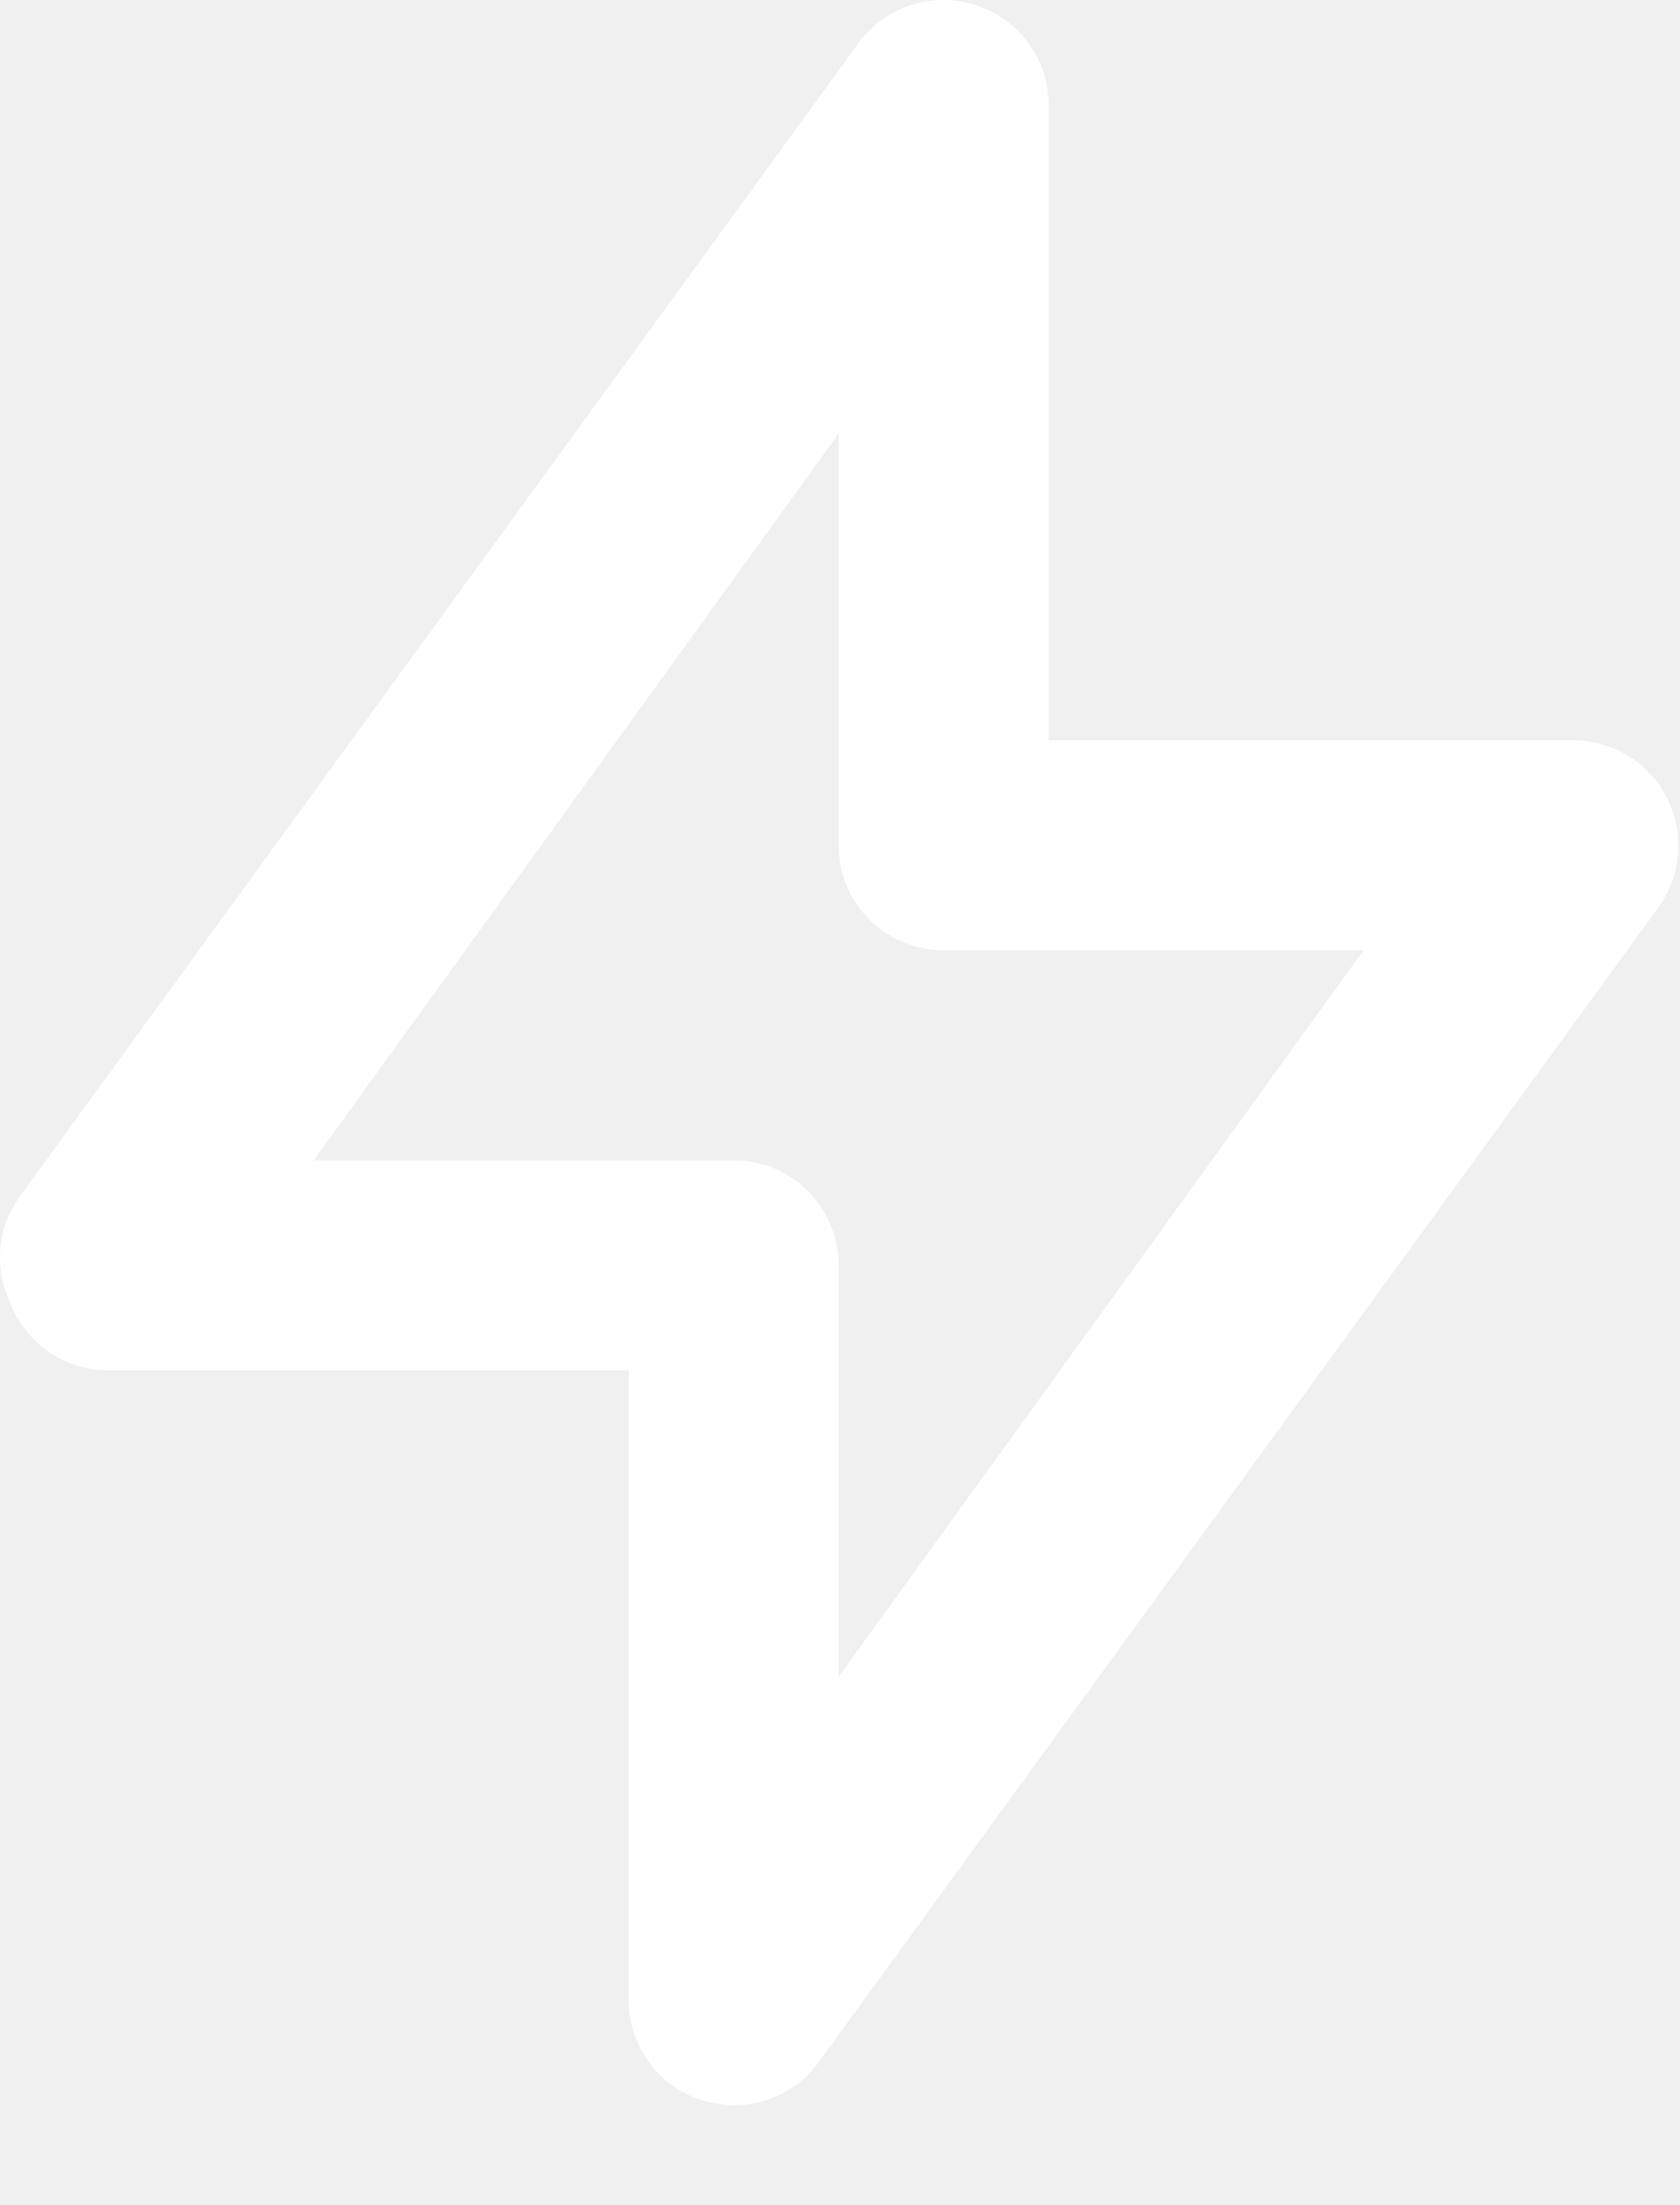
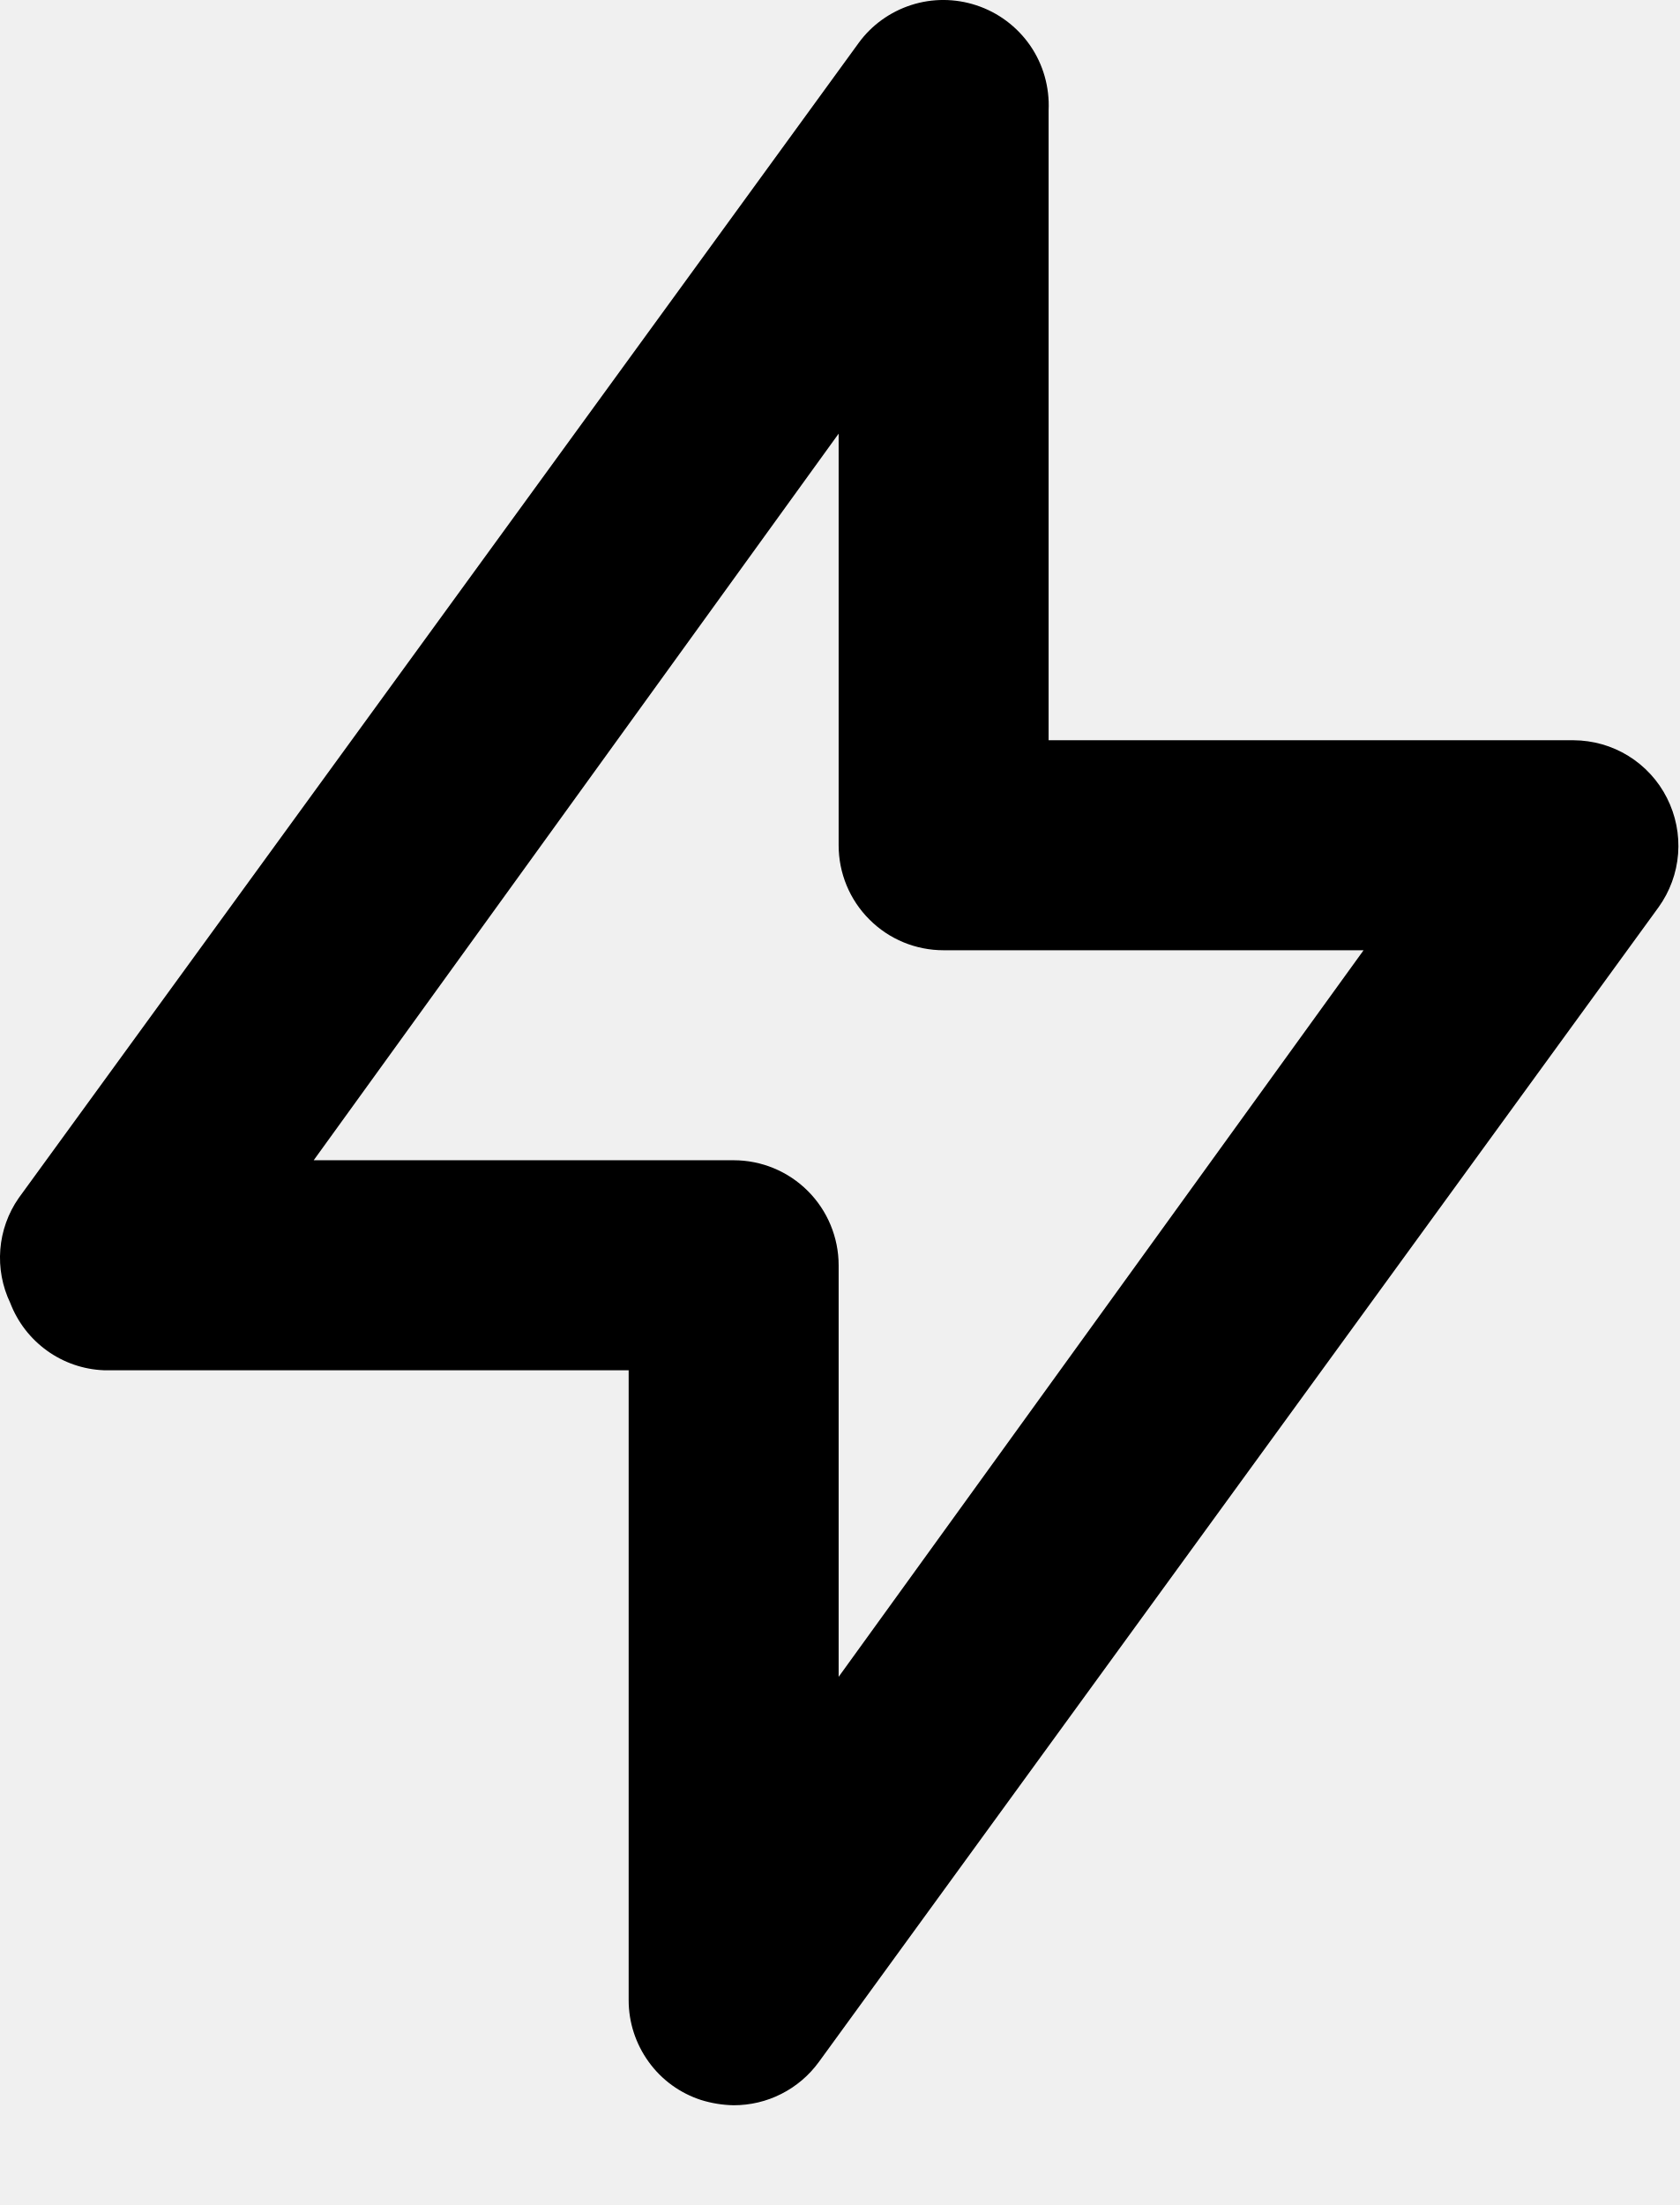
<svg xmlns="http://www.w3.org/2000/svg" width="16" height="21" viewBox="0 0 16 21" fill="none">
-   <path d="M15.878 7.6C15.795 7.435 15.667 7.296 15.51 7.199C15.353 7.102 15.172 7.051 14.988 7.05H9.988V1.05C9.998 0.831 9.937 0.614 9.812 0.433C9.687 0.253 9.507 0.118 9.298 0.05C9.097 -0.016 8.88 -0.017 8.679 0.048C8.478 0.113 8.302 0.239 8.178 0.41L0.178 11.41C0.077 11.555 0.017 11.724 0.003 11.899C-0.011 12.075 0.022 12.251 0.098 12.41C0.168 12.592 0.289 12.749 0.447 12.863C0.605 12.977 0.793 13.042 0.988 13.05H5.988V19.05C5.988 19.261 6.055 19.466 6.179 19.637C6.302 19.808 6.477 19.935 6.678 20C6.778 20.031 6.882 20.048 6.988 20.05C7.145 20.05 7.301 20.014 7.442 19.942C7.583 19.871 7.705 19.767 7.798 19.64L15.798 8.64C15.905 8.491 15.97 8.315 15.984 8.131C15.998 7.948 15.961 7.764 15.878 7.6ZM7.988 15.97V12.05C7.988 11.785 7.882 11.53 7.695 11.343C7.507 11.155 7.253 11.05 6.988 11.05H2.988L7.988 4.13V8.05C7.988 8.315 8.093 8.57 8.281 8.757C8.468 8.945 8.722 9.05 8.988 9.05H12.988L7.988 15.97Z" fill="white" />
+   <path d="M15.878 7.6C15.795 7.435 15.667 7.296 15.51 7.199C15.353 7.102 15.172 7.051 14.988 7.05H9.988V1.05C9.998 0.831 9.937 0.614 9.812 0.433C9.687 0.253 9.507 0.118 9.298 0.05C9.097 -0.016 8.88 -0.017 8.679 0.048C8.478 0.113 8.302 0.239 8.178 0.41L0.178 11.41C0.077 11.555 0.017 11.724 0.003 11.899C-0.011 12.075 0.022 12.251 0.098 12.41C0.168 12.592 0.289 12.749 0.447 12.863C0.605 12.977 0.793 13.042 0.988 13.05H5.988V19.05C5.988 19.261 6.055 19.466 6.179 19.637C6.302 19.808 6.477 19.935 6.678 20C6.778 20.031 6.882 20.048 6.988 20.05C7.145 20.05 7.301 20.014 7.442 19.942C7.583 19.871 7.705 19.767 7.798 19.64L15.798 8.64C15.905 8.491 15.97 8.315 15.984 8.131C15.998 7.948 15.961 7.764 15.878 7.6ZM7.988 15.97V12.05C7.988 11.785 7.882 11.53 7.695 11.343C7.507 11.155 7.253 11.05 6.988 11.05H2.988L7.988 4.13V8.05C7.988 8.315 8.093 8.57 8.281 8.757C8.468 8.945 8.722 9.05 8.988 9.05H12.988L7.988 15.97Z" fill="currentColor" />
</svg>
